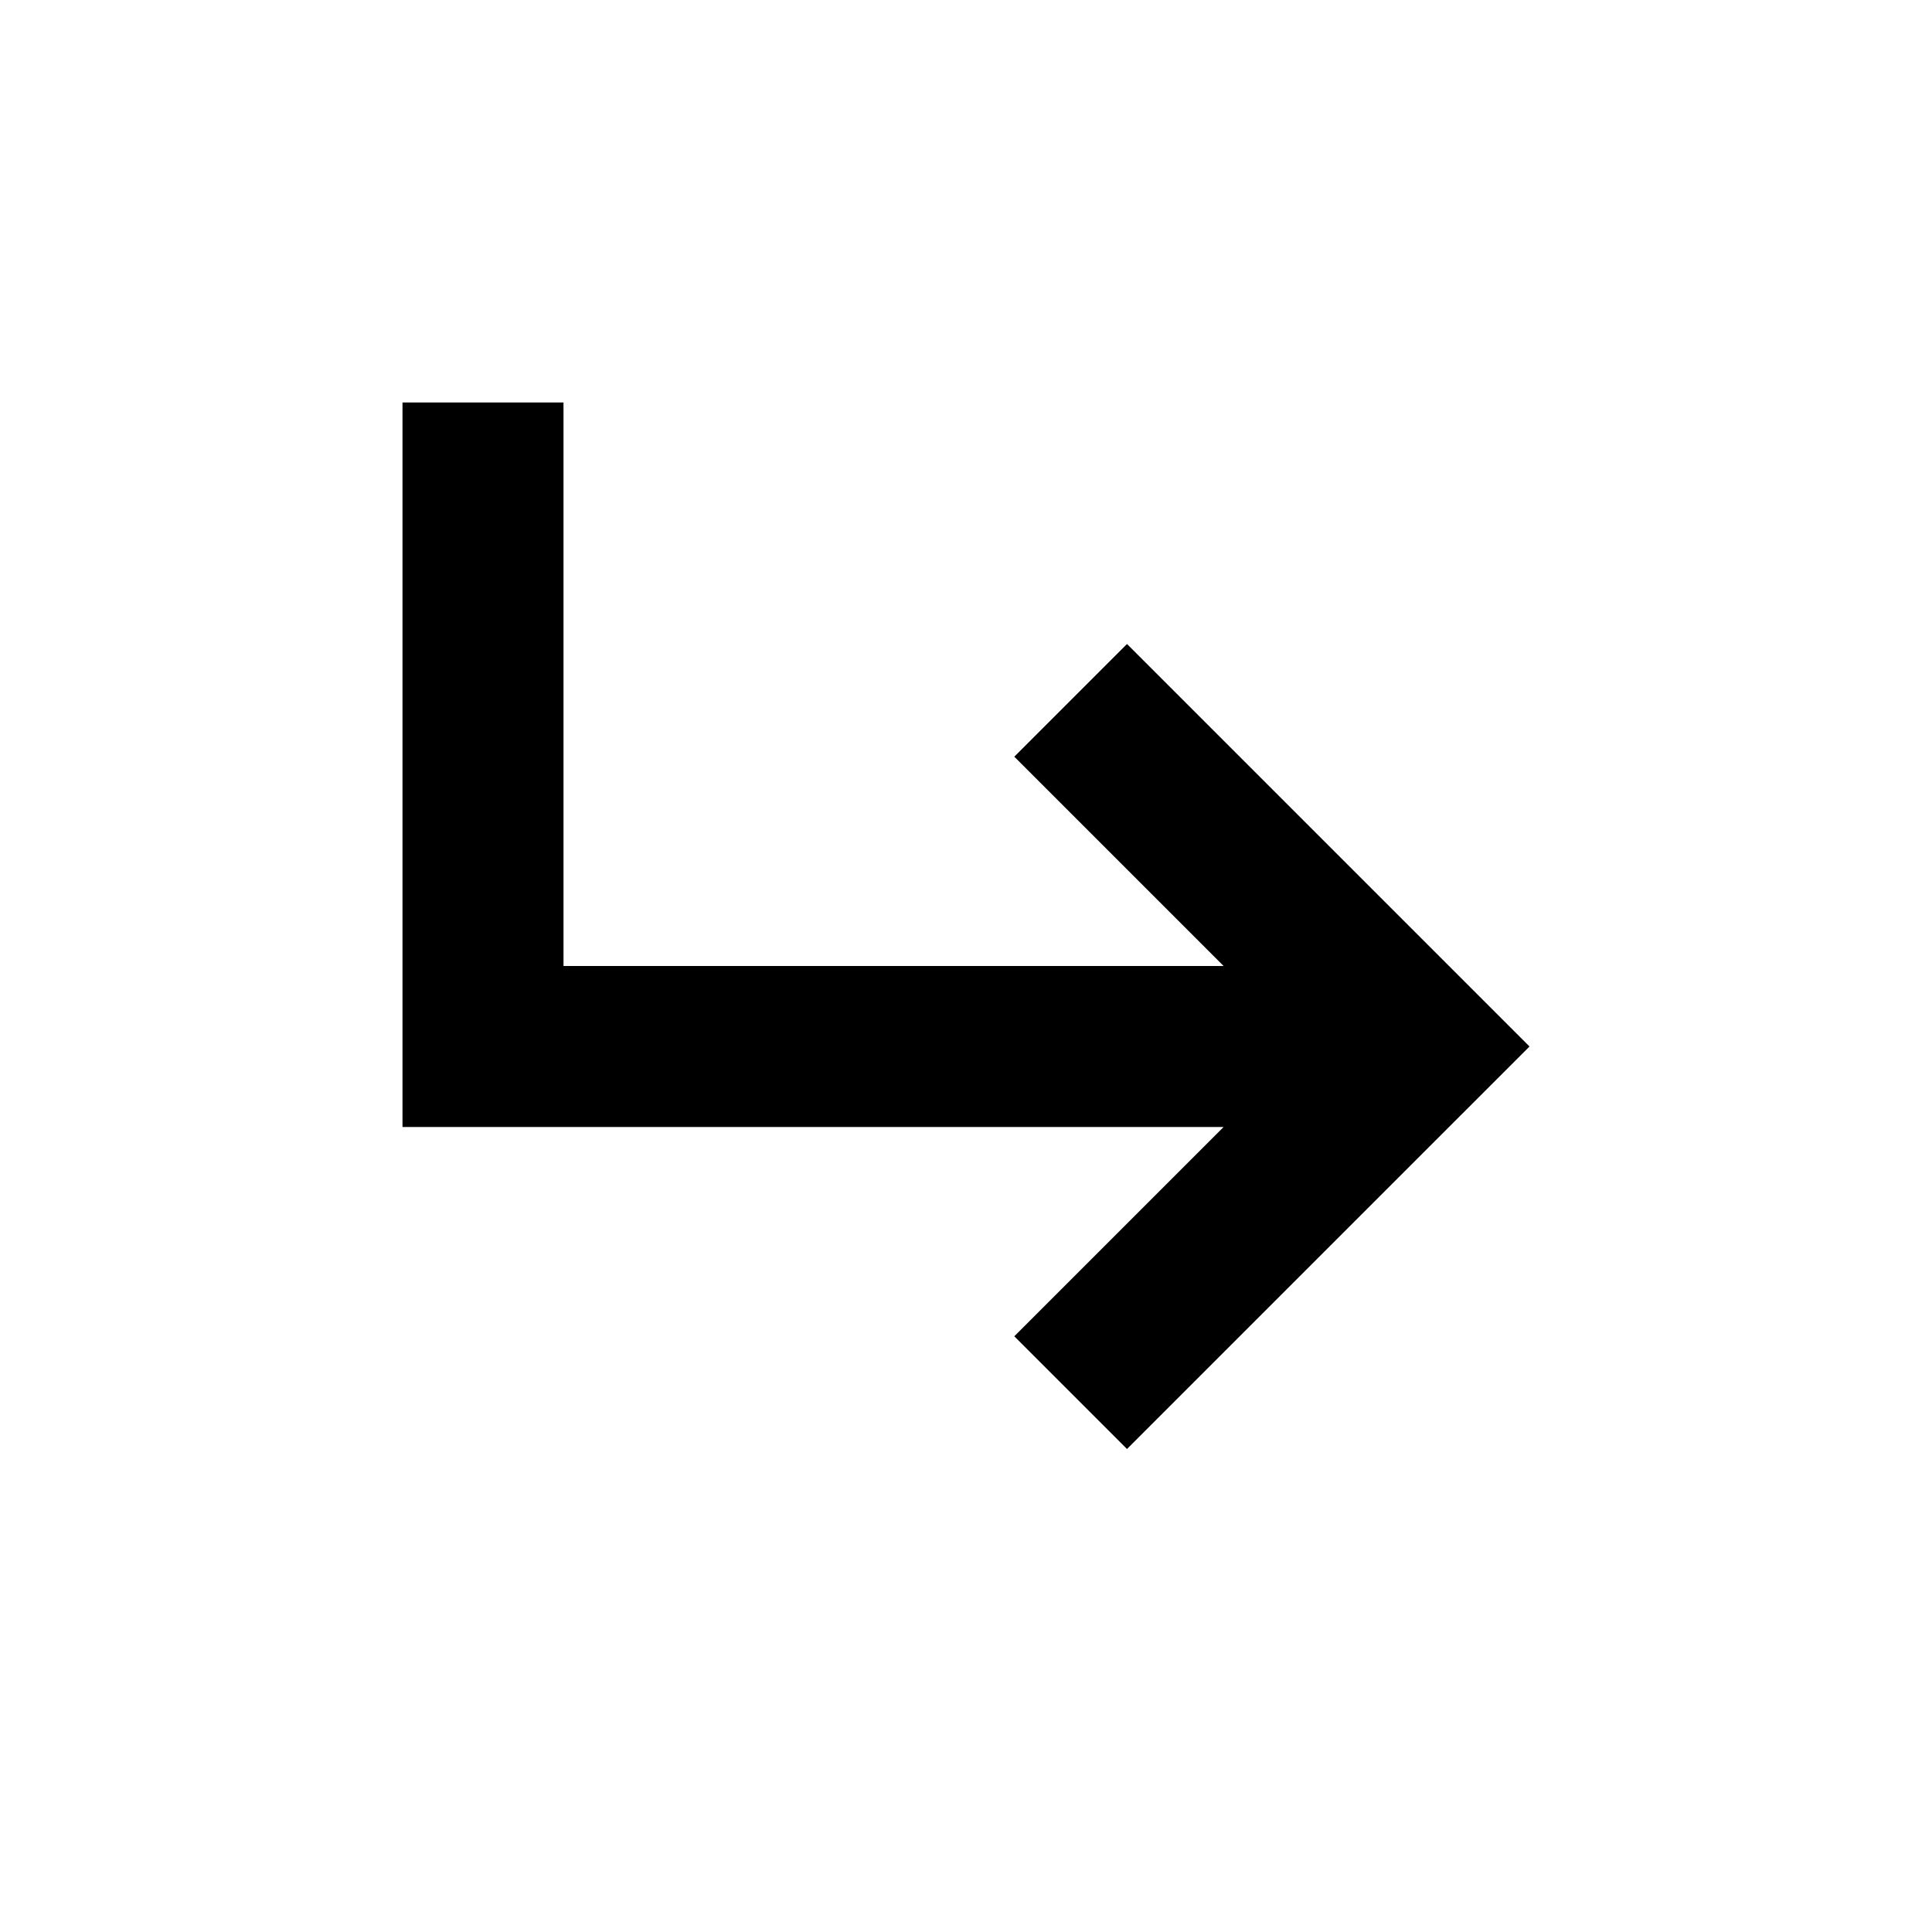
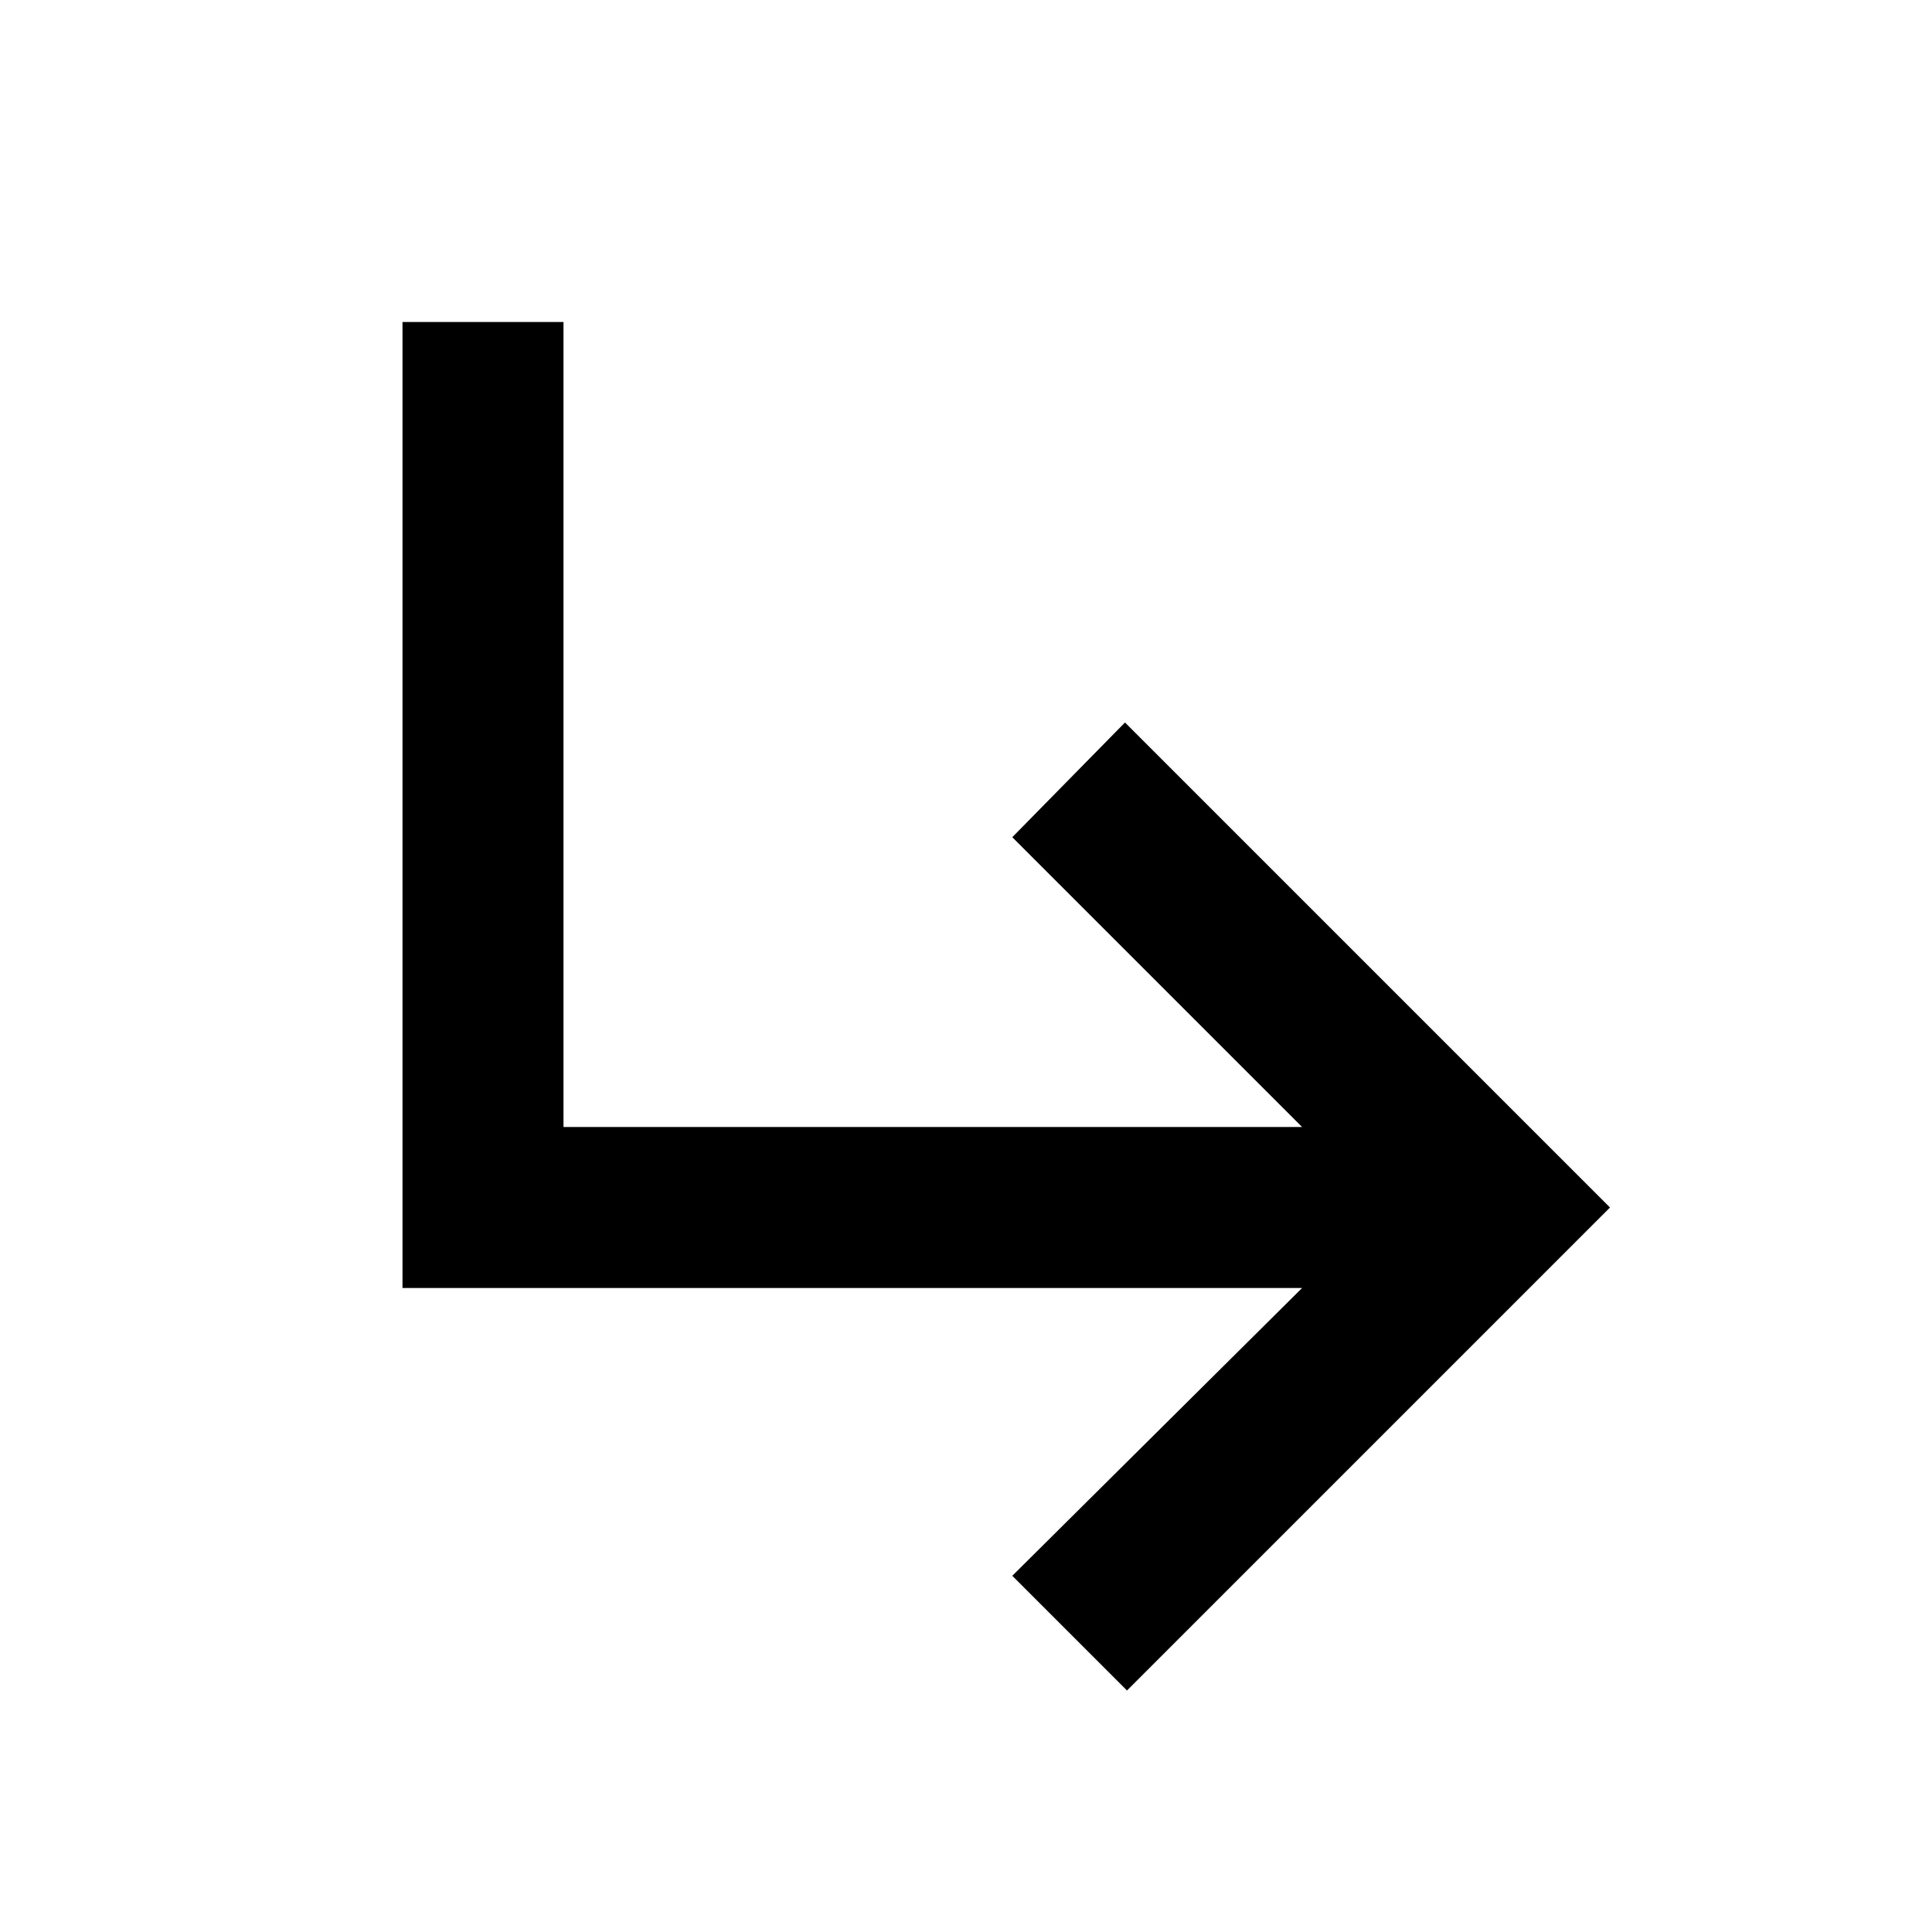
<svg xmlns="http://www.w3.org/2000/svg" height="24px" viewBox="0 -960 960 960" width="24px" fill="#000000">
-   <path d="M560-240 504-296l104-104H200v-360h80v280h328L504-584l56-56 200 200-200 200Z" />
+   <path d="m560-120-57-57 144-143H200v-480h80v400h367L503-544l56-57 241 241-240 240Z" />
</svg>
